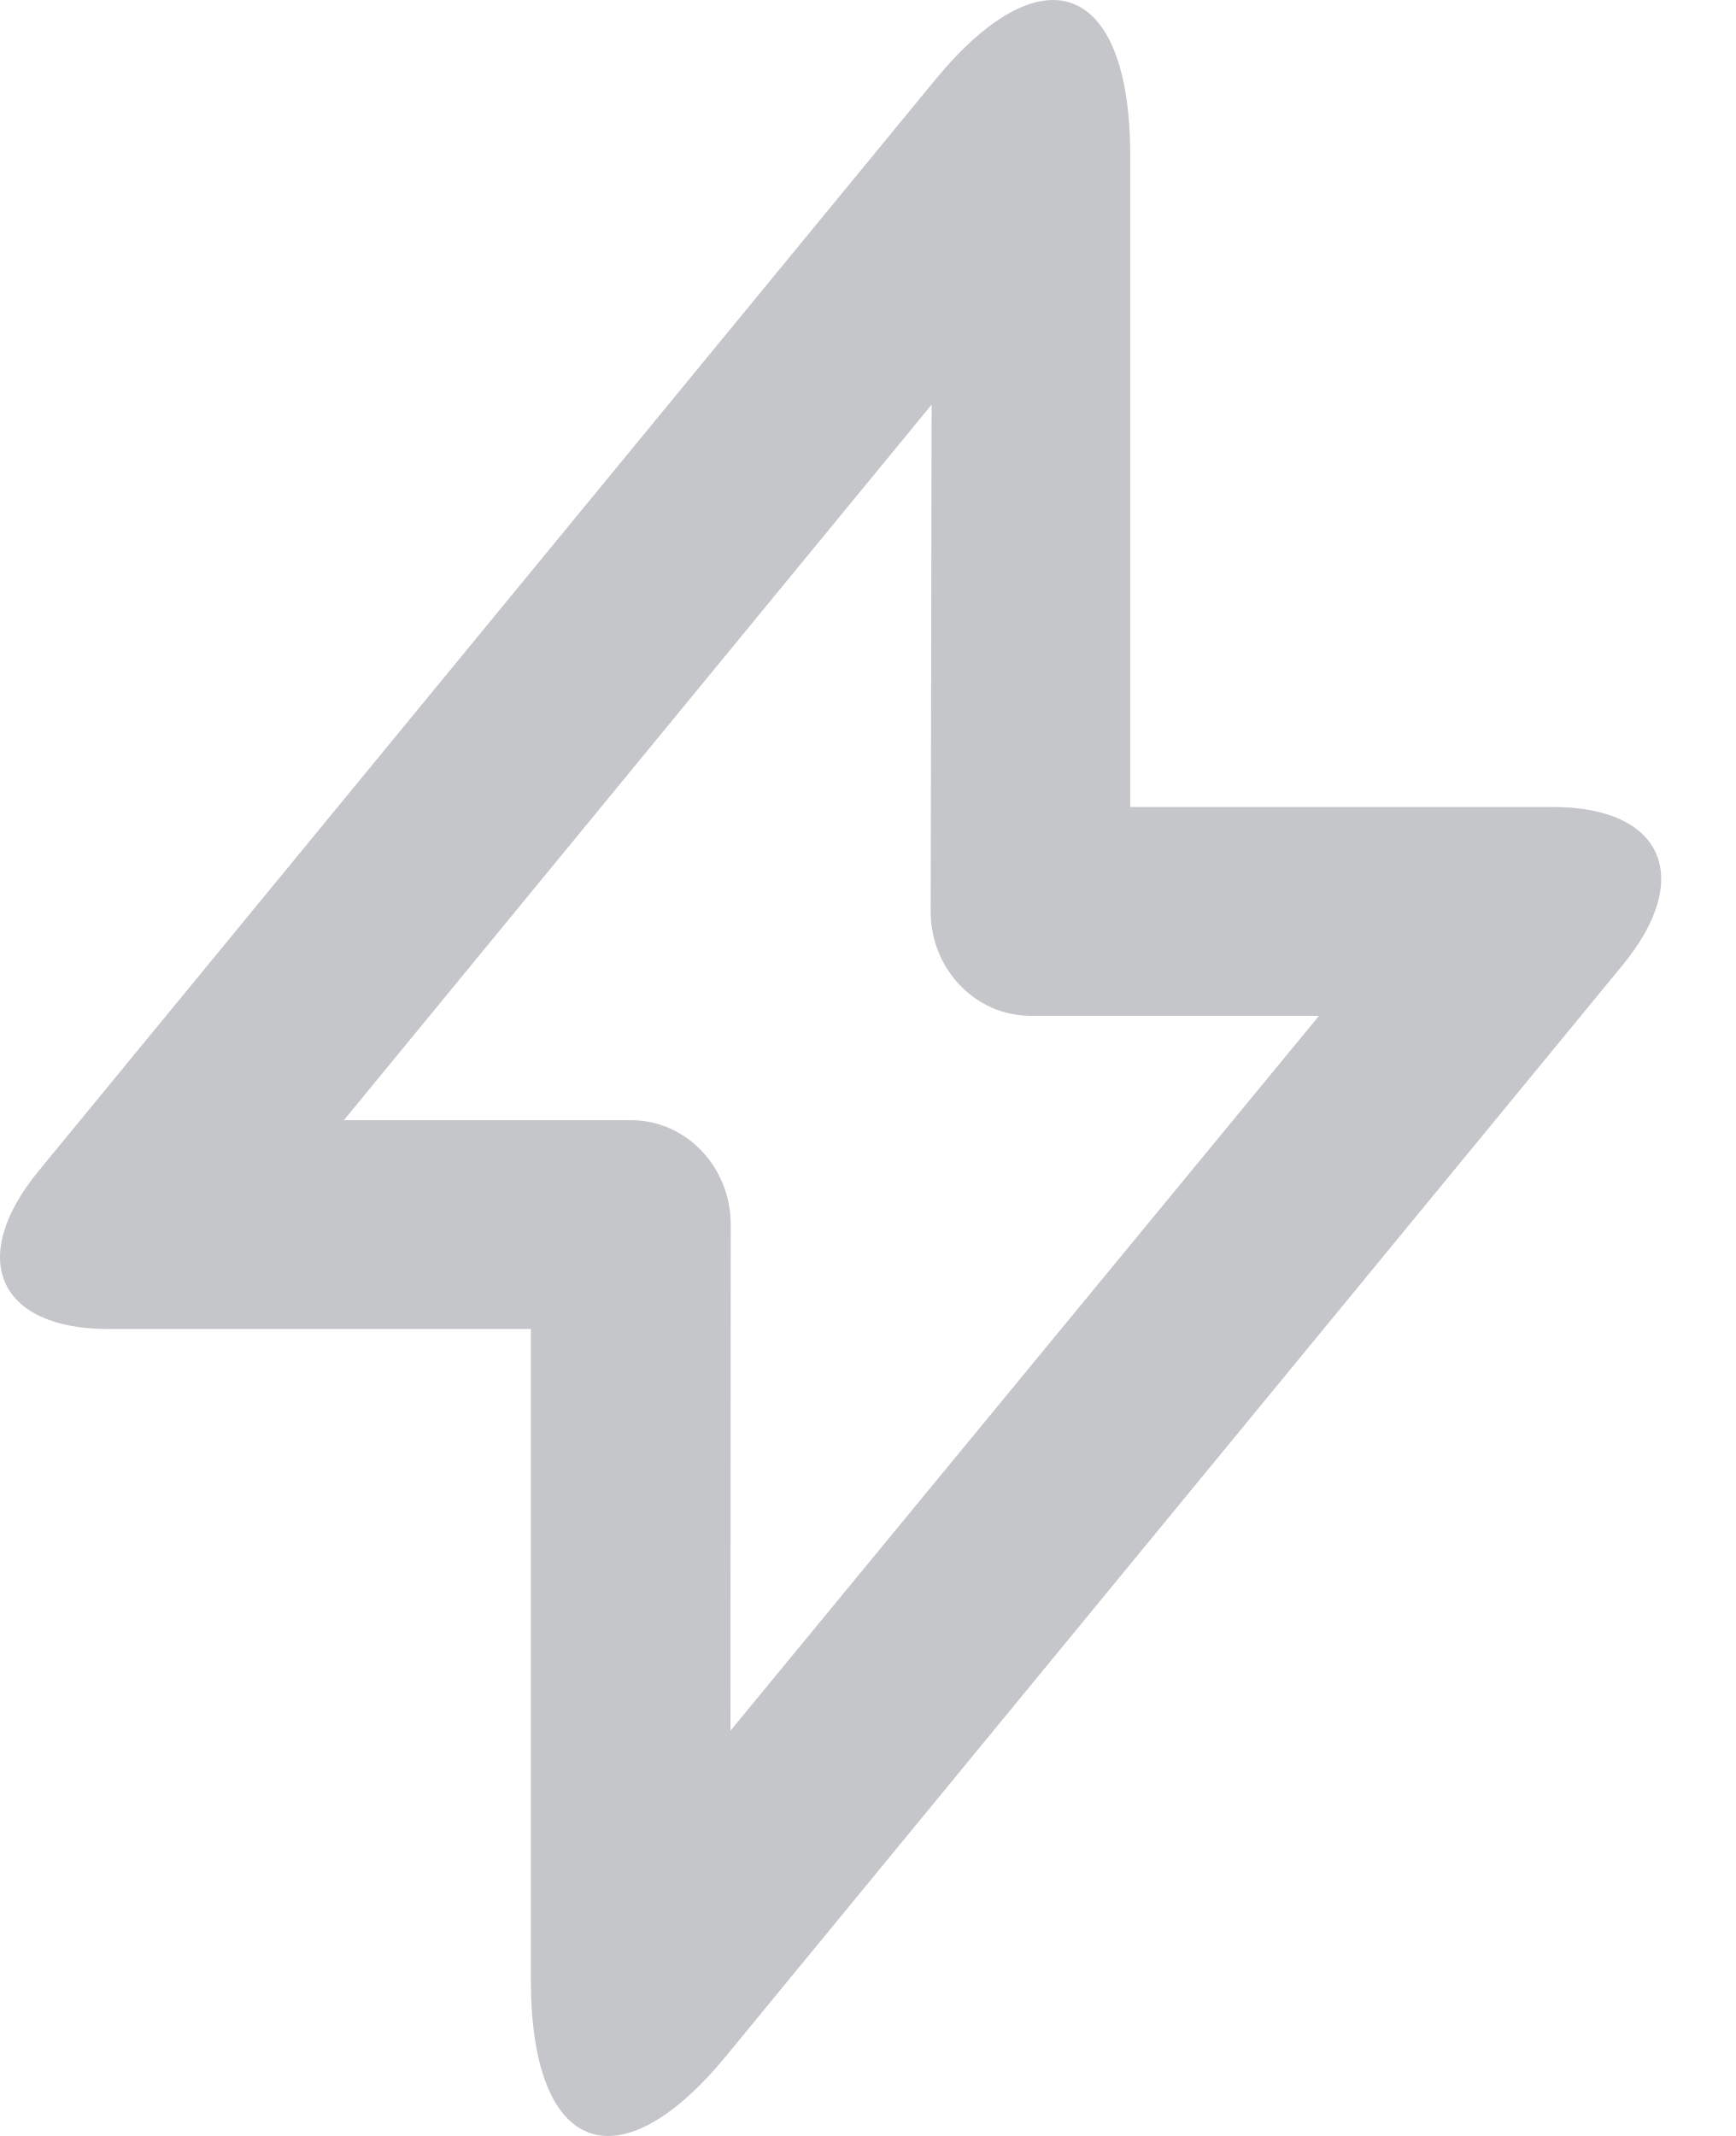
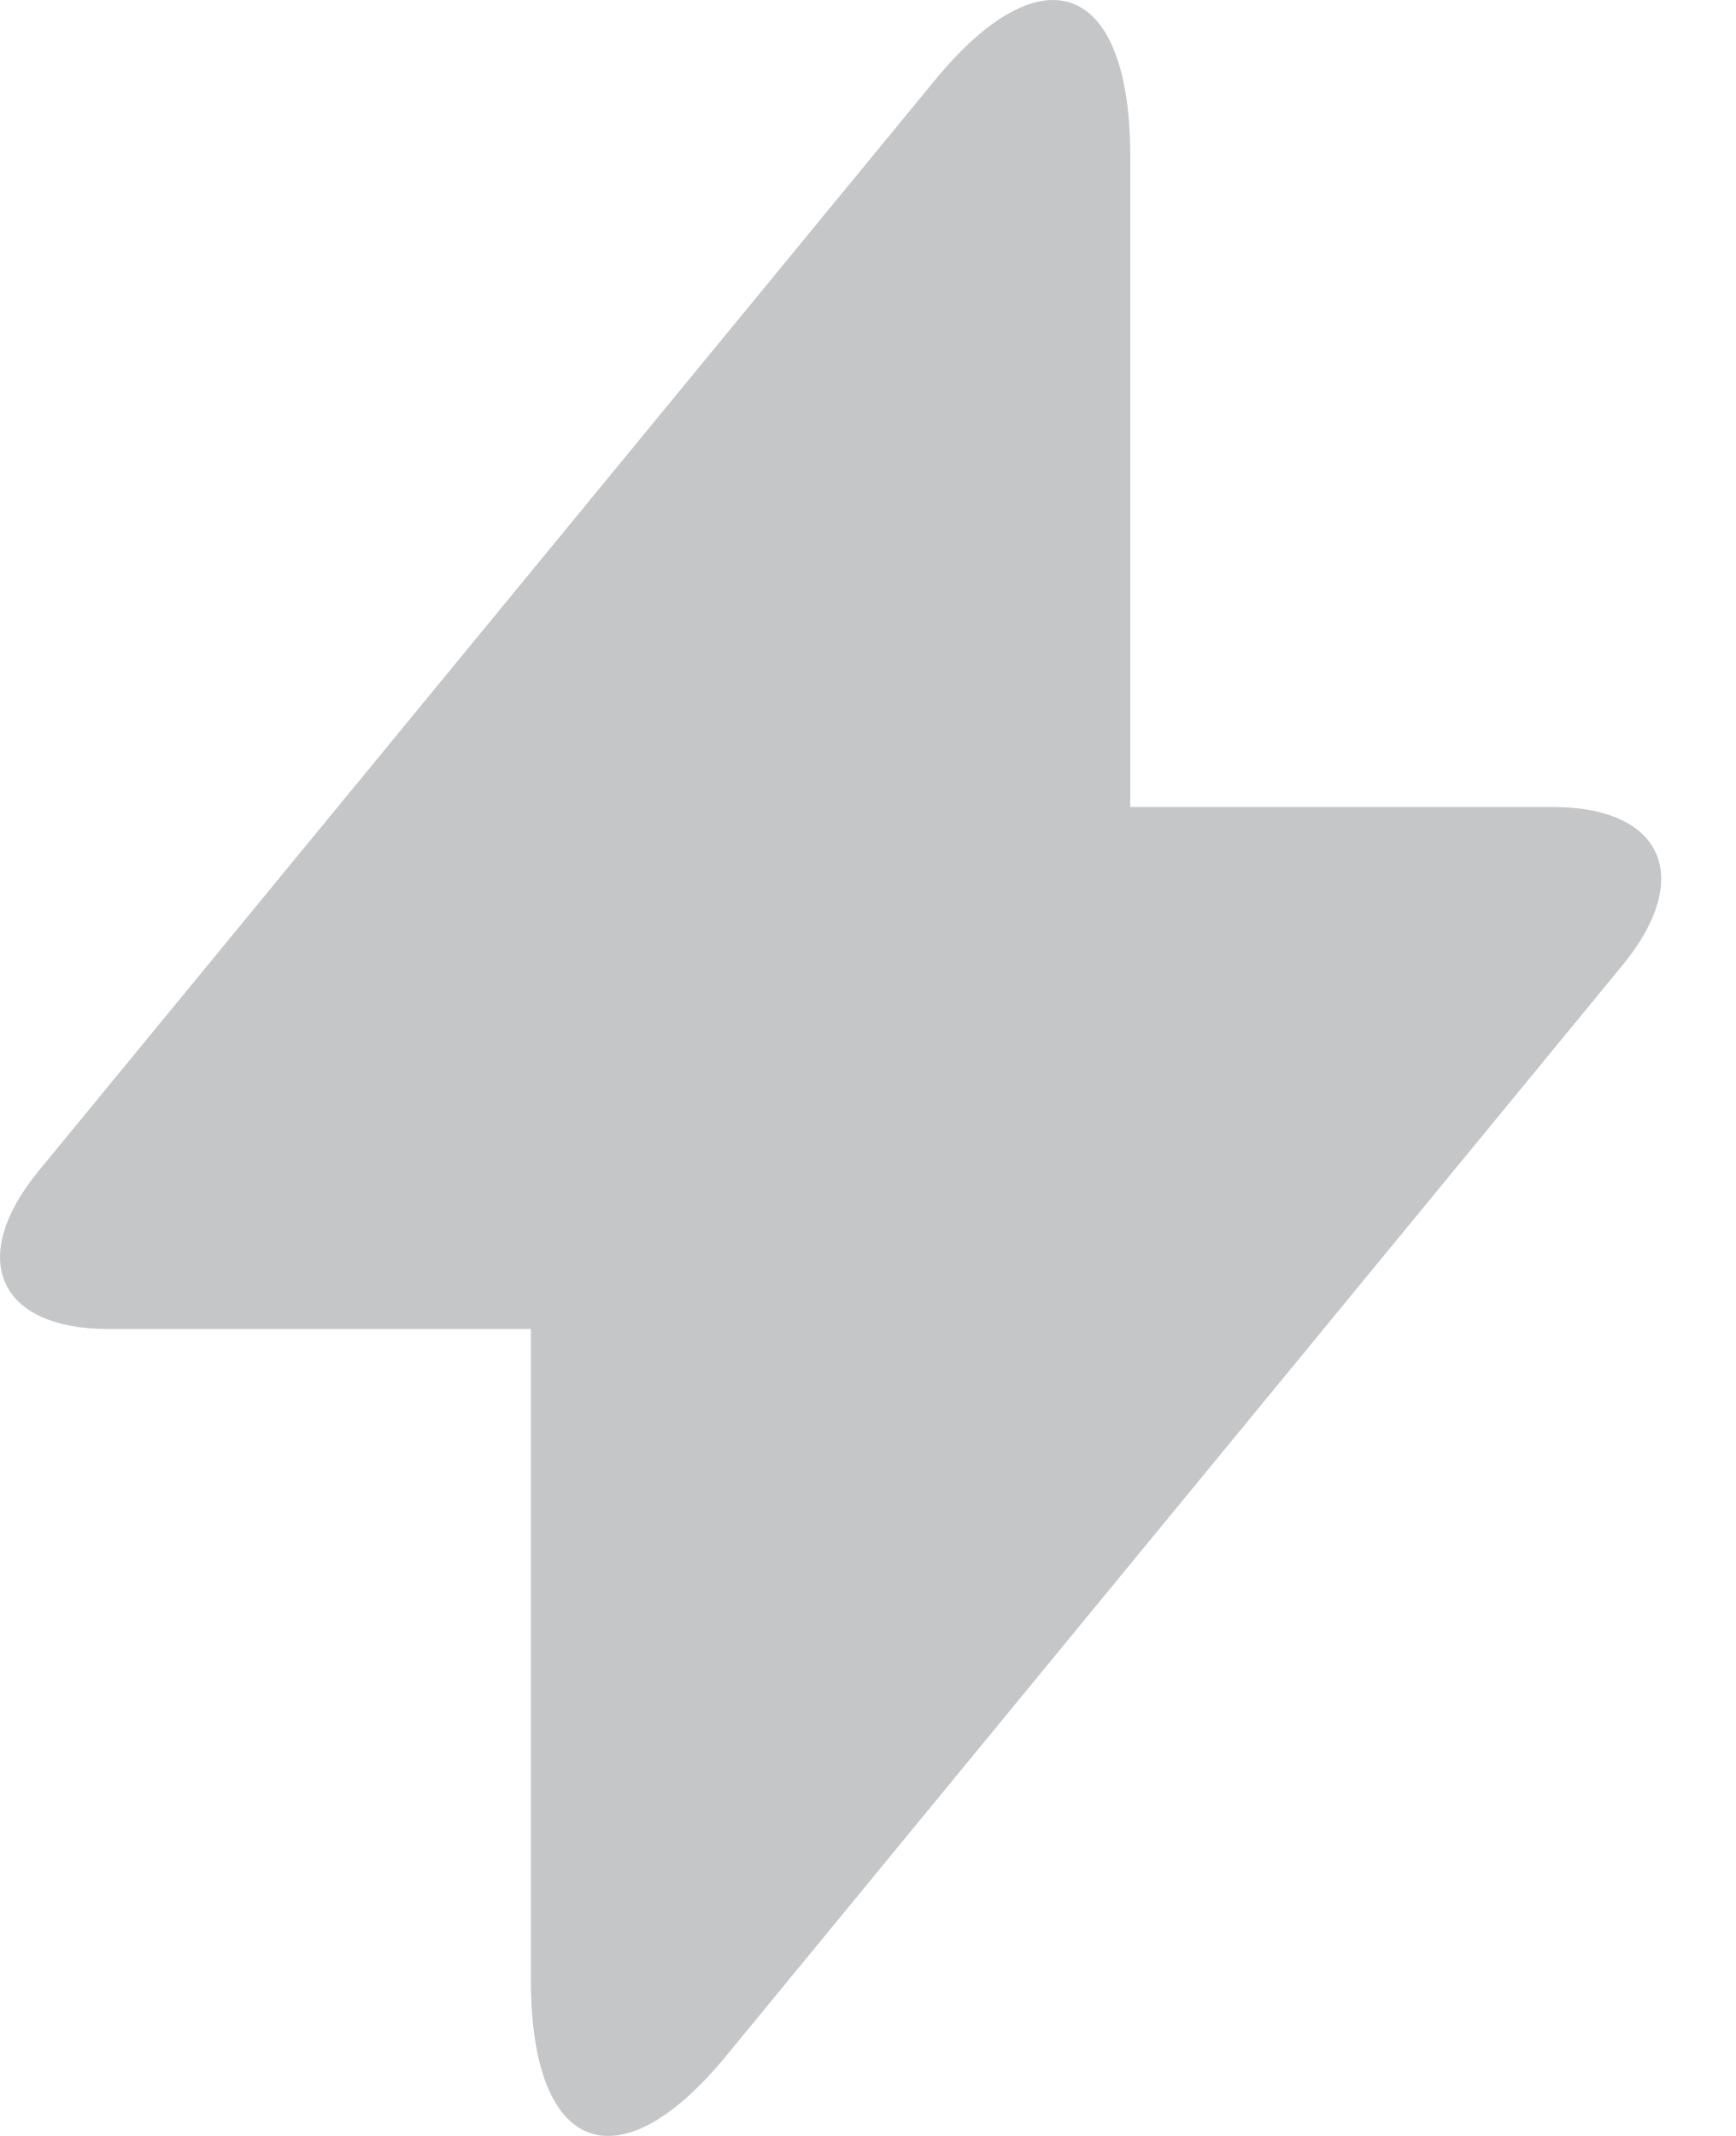
<svg xmlns="http://www.w3.org/2000/svg" width="13px" height="16px" viewBox="0 0 13 16" version="1.1">
  <defs />
-   <g id="Page-1" stroke="none" stroke-width="1" fill="none" fill-rule="evenodd">
-     <g id="Hover" transform="translate(-655, -227)" fill="#C4C6C9" fill-rule="nonzero">
-       <g id="Group-2" transform="translate(90, 141)">
-         <g id="Group-25">
-           <path d="M571.979,89.031 L567.576,94.391 L569.728,94.391 C570.14,94.391 570.474,94.742 570.474,95.172 L570.472,98.964 L574.881,93.609 L572.72,93.609 C572.306,93.609 571.971,93.257 571.972,92.827 L571.979,89.031 Z M573.467,92.045 L576.633,92.045 C577.459,92.045 577.694,92.575 577.154,93.231 L570.44,101.4 C569.632,102.383 568.977,102.133 568.977,100.832 L568.977,95.955 L565.811,95.955 C564.985,95.955 564.751,95.425 565.291,94.769 L572.004,86.6 C572.812,85.617 573.467,85.867 573.467,87.168 L573.467,92.045 Z" id="Combined-Shape" />
+   <g id="Nav-updates" stroke="none" stroke-width="1" fill="none" fill-rule="evenodd">
+     <g transform="translate(-139, -142)" fill="#C5C6C8" fill-rule="nonzero" id="Group">
+       <g transform="translate(120, 107)">
+         <g id="Group-15">
+           <path d="M27.467,41.045 L30.633,41.045 C31.459,41.045 31.694,41.575 31.154,42.231 L24.44,50.4 C23.632,51.383 22.977,51.133 22.977,49.832 L22.977,44.955 L19.811,44.955 C18.985,44.955 18.751,44.425 19.291,43.769 L26.004,35.6 C26.812,34.617 27.467,34.867 27.467,36.168 L27.467,41.045 Z" id="Combined-Shape" />
        </g>
      </g>
    </g>
  </g>
</svg>
